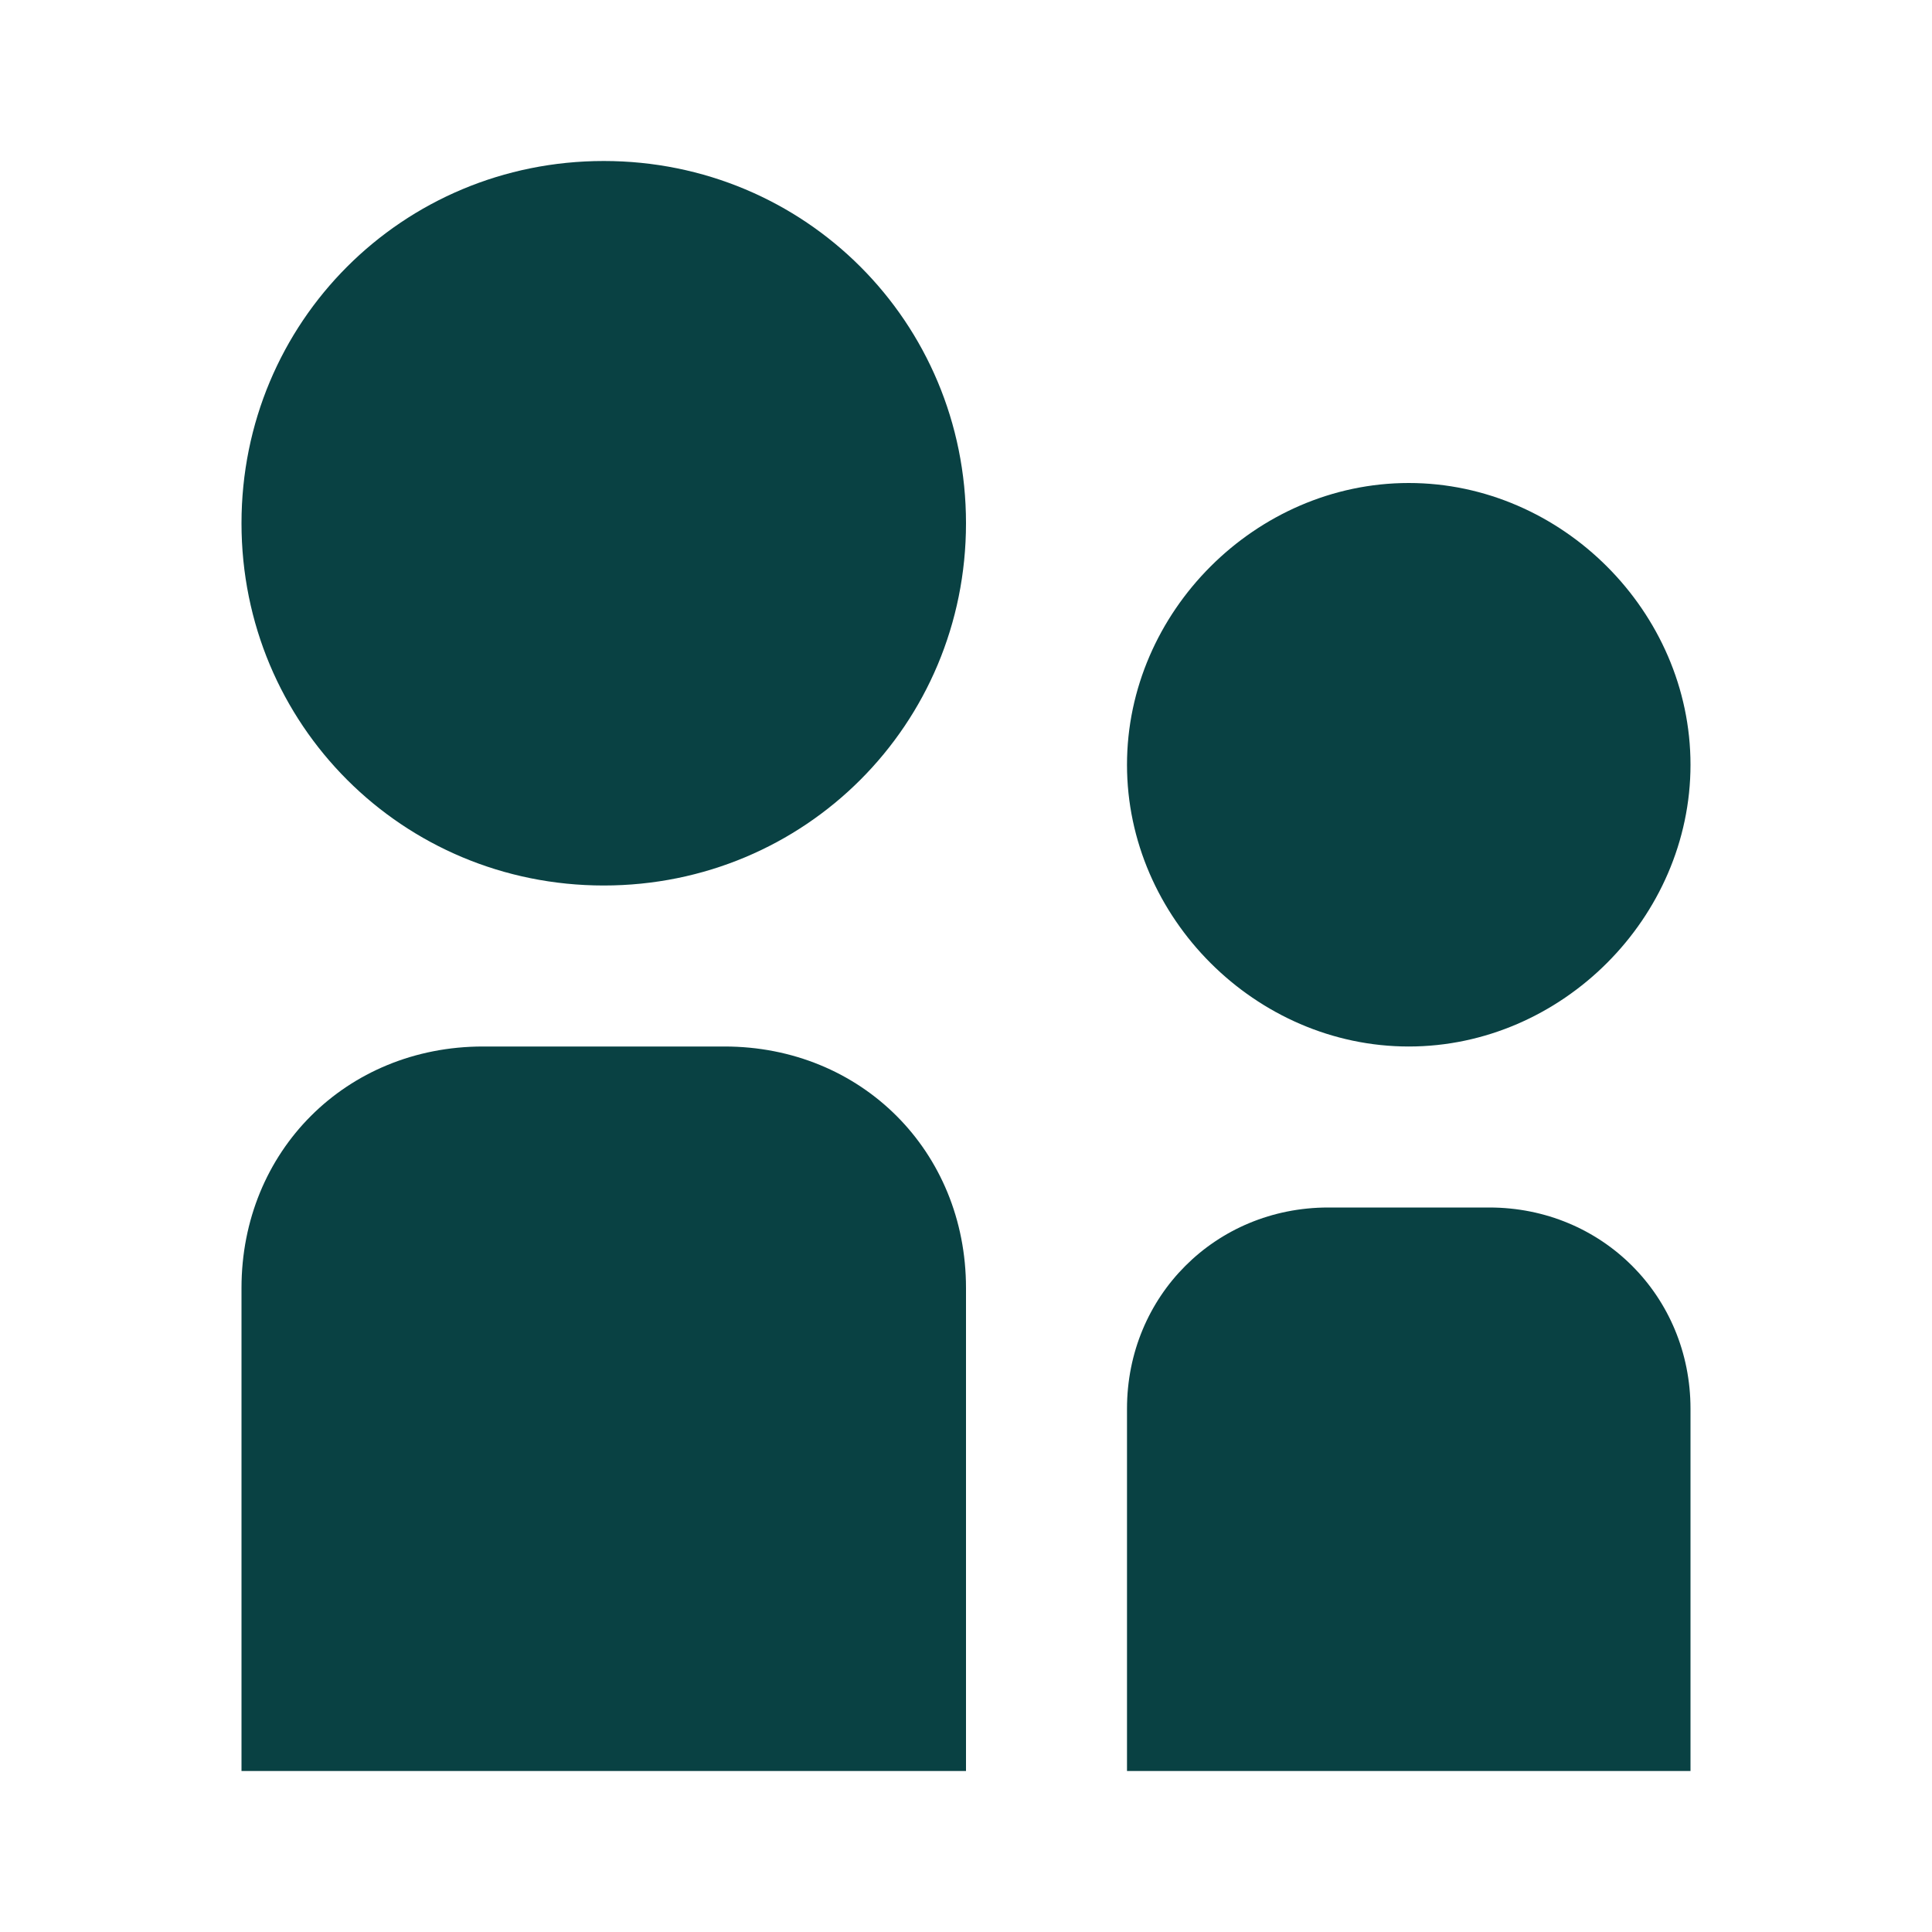
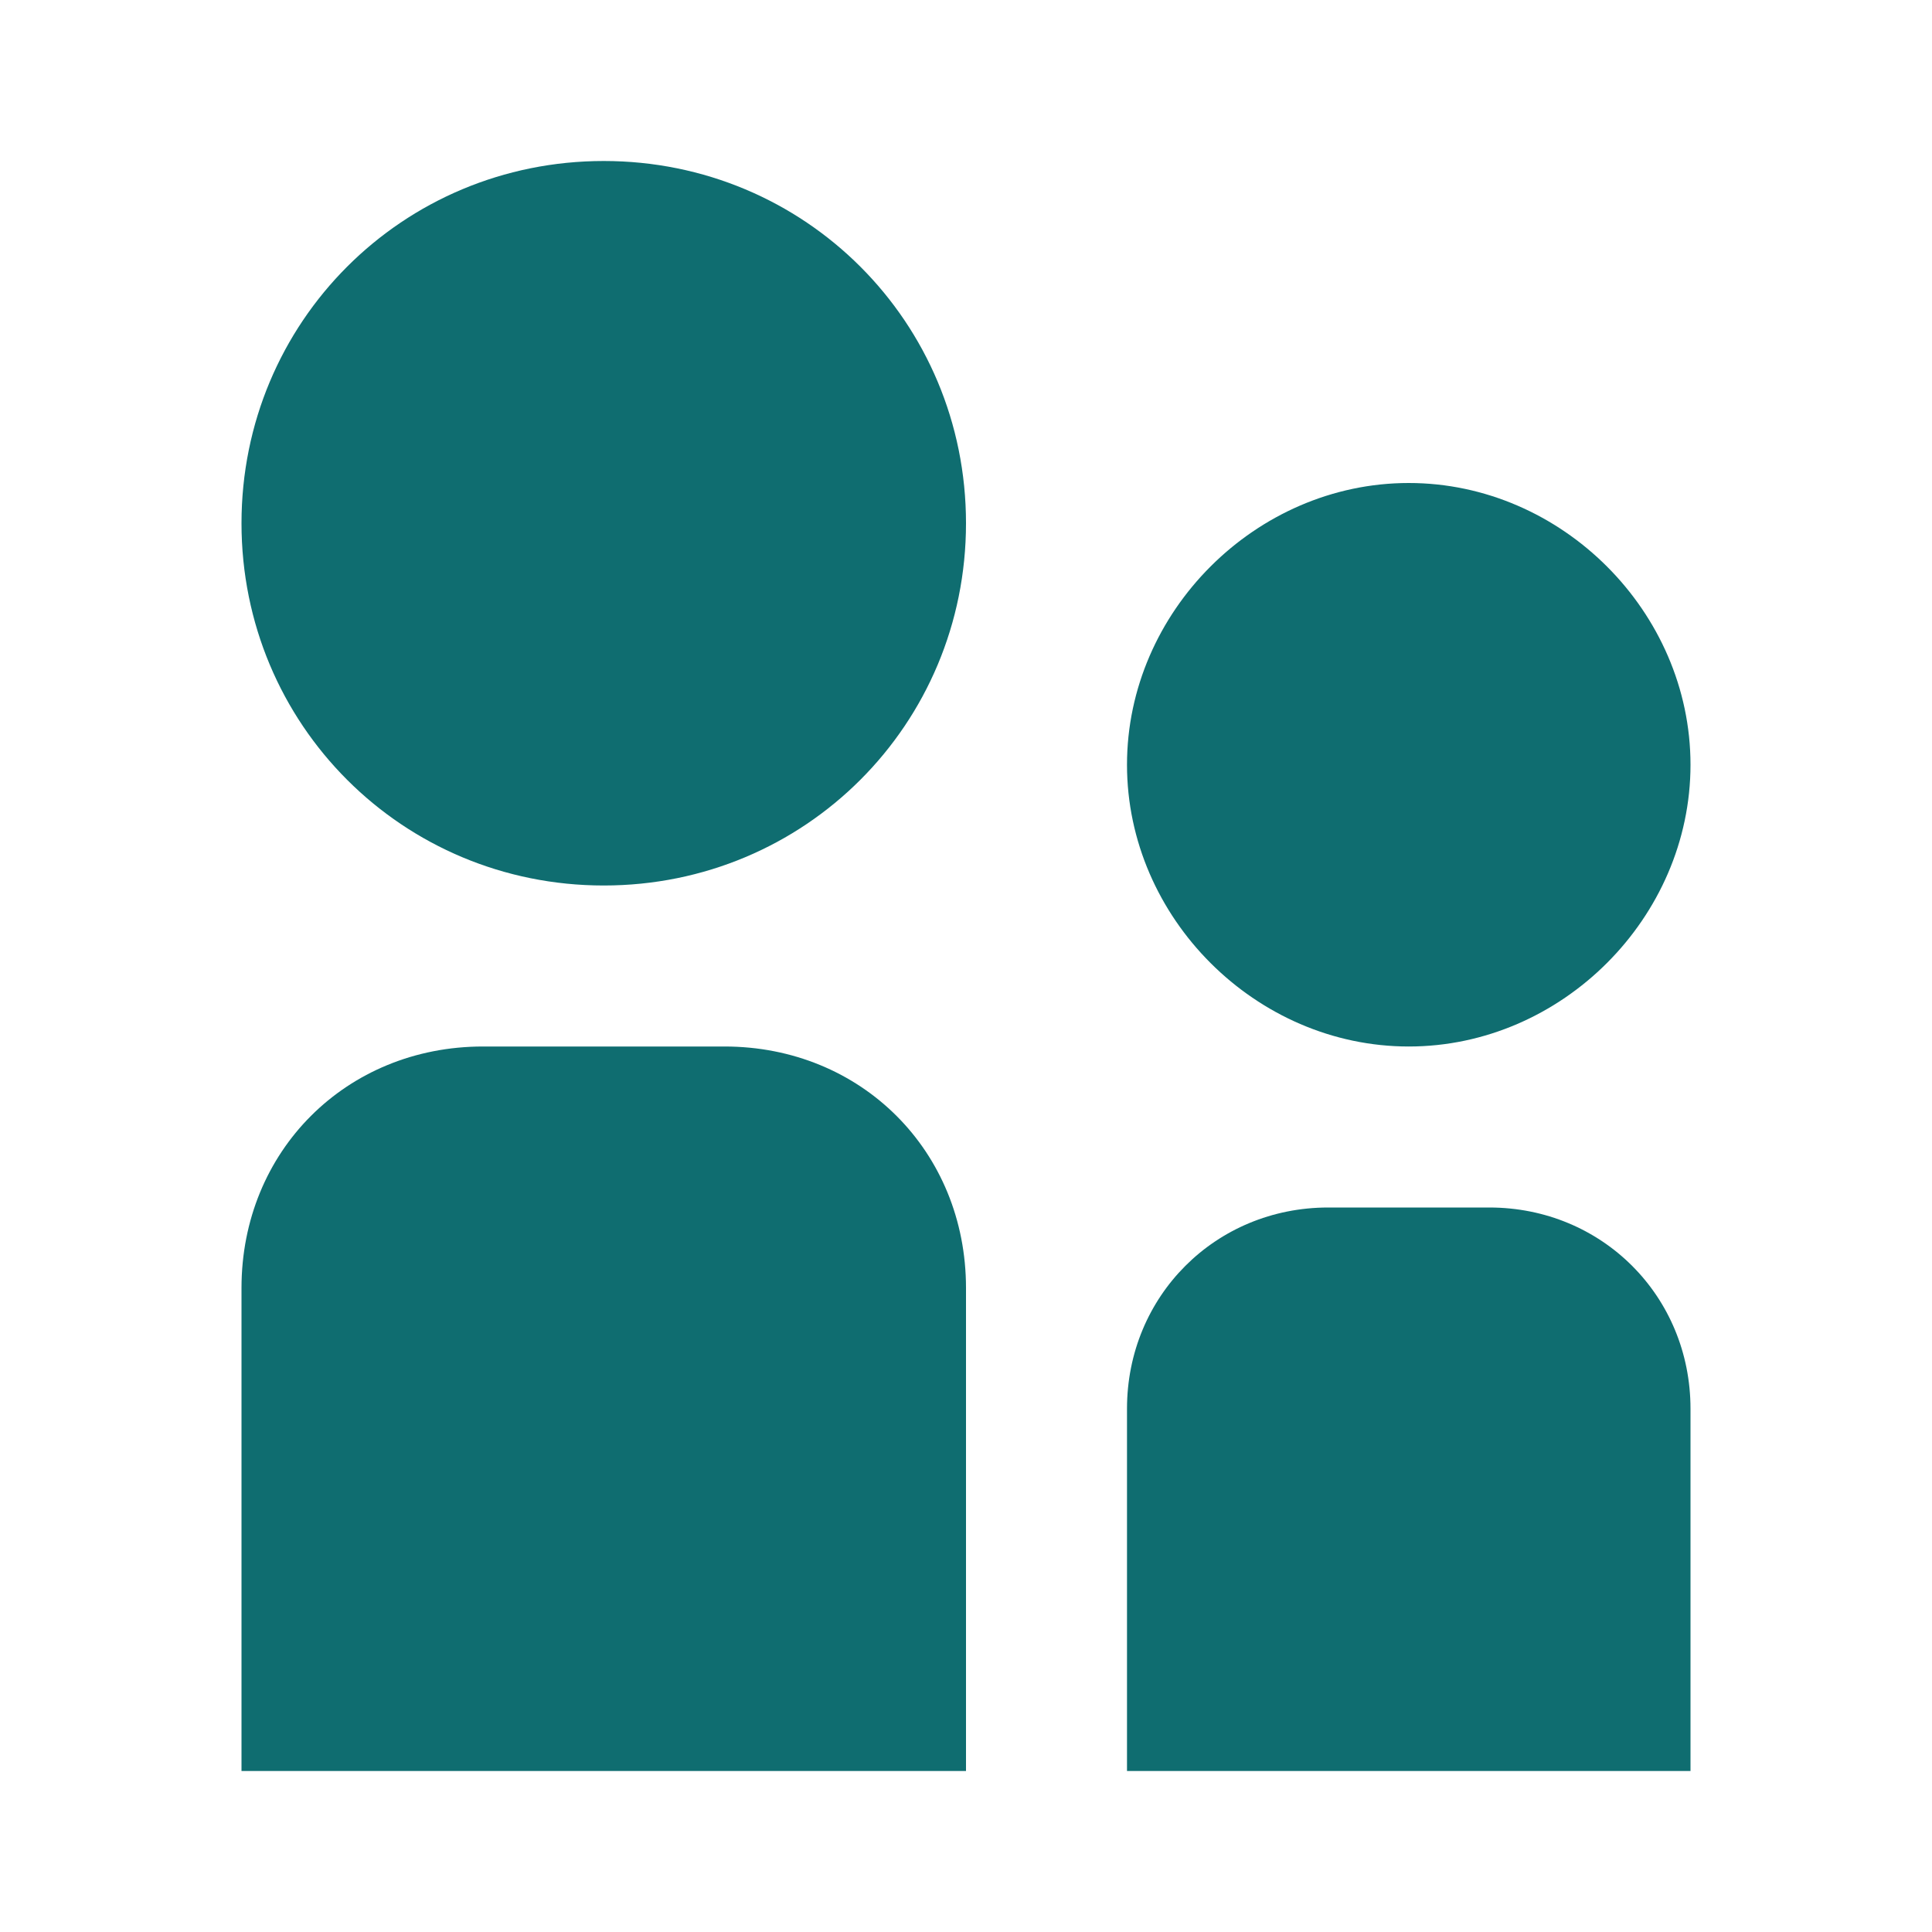
<svg xmlns="http://www.w3.org/2000/svg" height="24" width="24" fill="#094143">
-   <path d="m12 16v6h-9v-6c0-1.7 1.3-3 3-3h3c1.7 0 3 1.3 3 3zm5.5-3c1.9 0 3.5-1.6 3.5-3.5s-1.6-3.5-3.5-3.5-3.5 1.6-3.5 3.5 1.6 3.5 3.5 3.5zm1 2h-2c-1.4 0-2.5 1.1-2.5 2.5v4.5h7v-4.5c0-1.4-1.1-2.5-2.5-2.5zm-11-13c-2.5 0-4.5 2-4.5 4.5s2 4.5 4.5 4.5 4.5-2 4.5-4.5-2-4.5-4.5-4.5z" />
+   <path fill="#0f6d70" d="m12 16v6h-9v-6c0-1.7 1.3-3 3-3h3c1.7 0 3 1.3 3 3zm5.5-3c1.9 0 3.5-1.6 3.5-3.5s-1.6-3.5-3.5-3.5-3.5 1.6-3.5 3.5 1.6 3.5 3.5 3.5zm1 2h-2c-1.4 0-2.5 1.1-2.5 2.5v4.5h7v-4.5c0-1.4-1.1-2.5-2.5-2.5zm-11-13c-2.5 0-4.5 2-4.5 4.5s2 4.5 4.5 4.5 4.5-2 4.5-4.5-2-4.5-4.5-4.5z" />
</svg>
